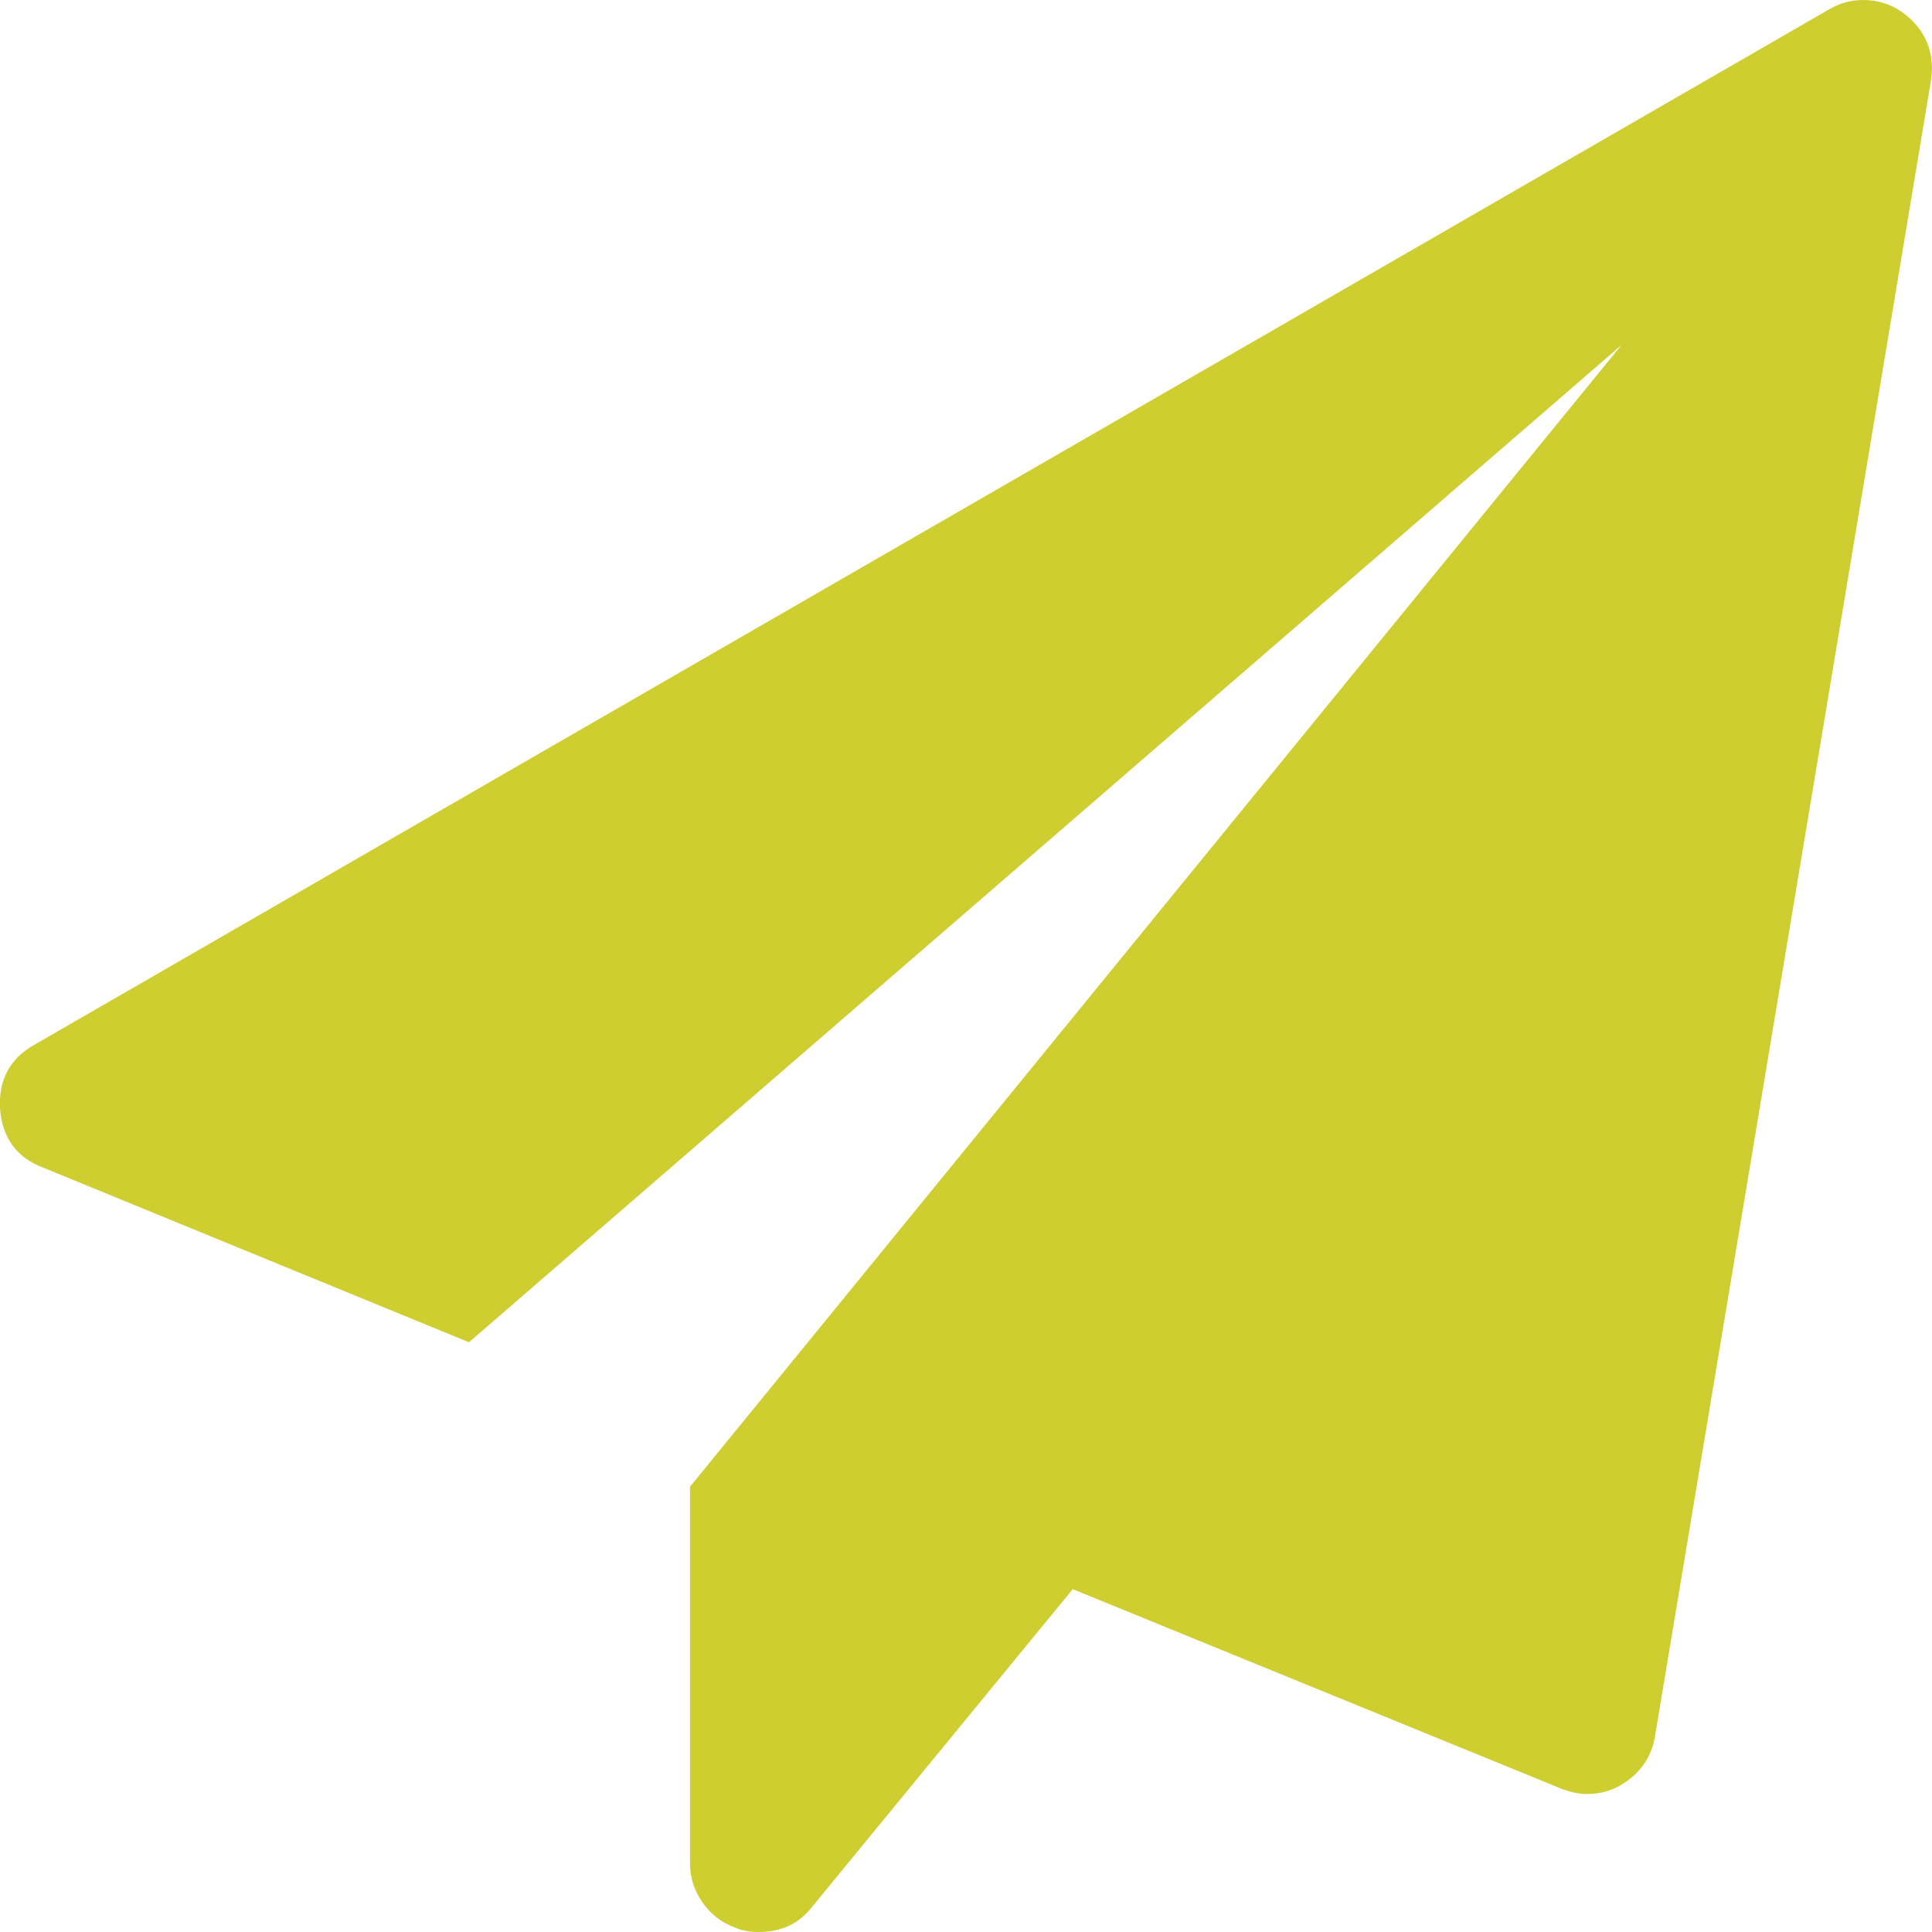
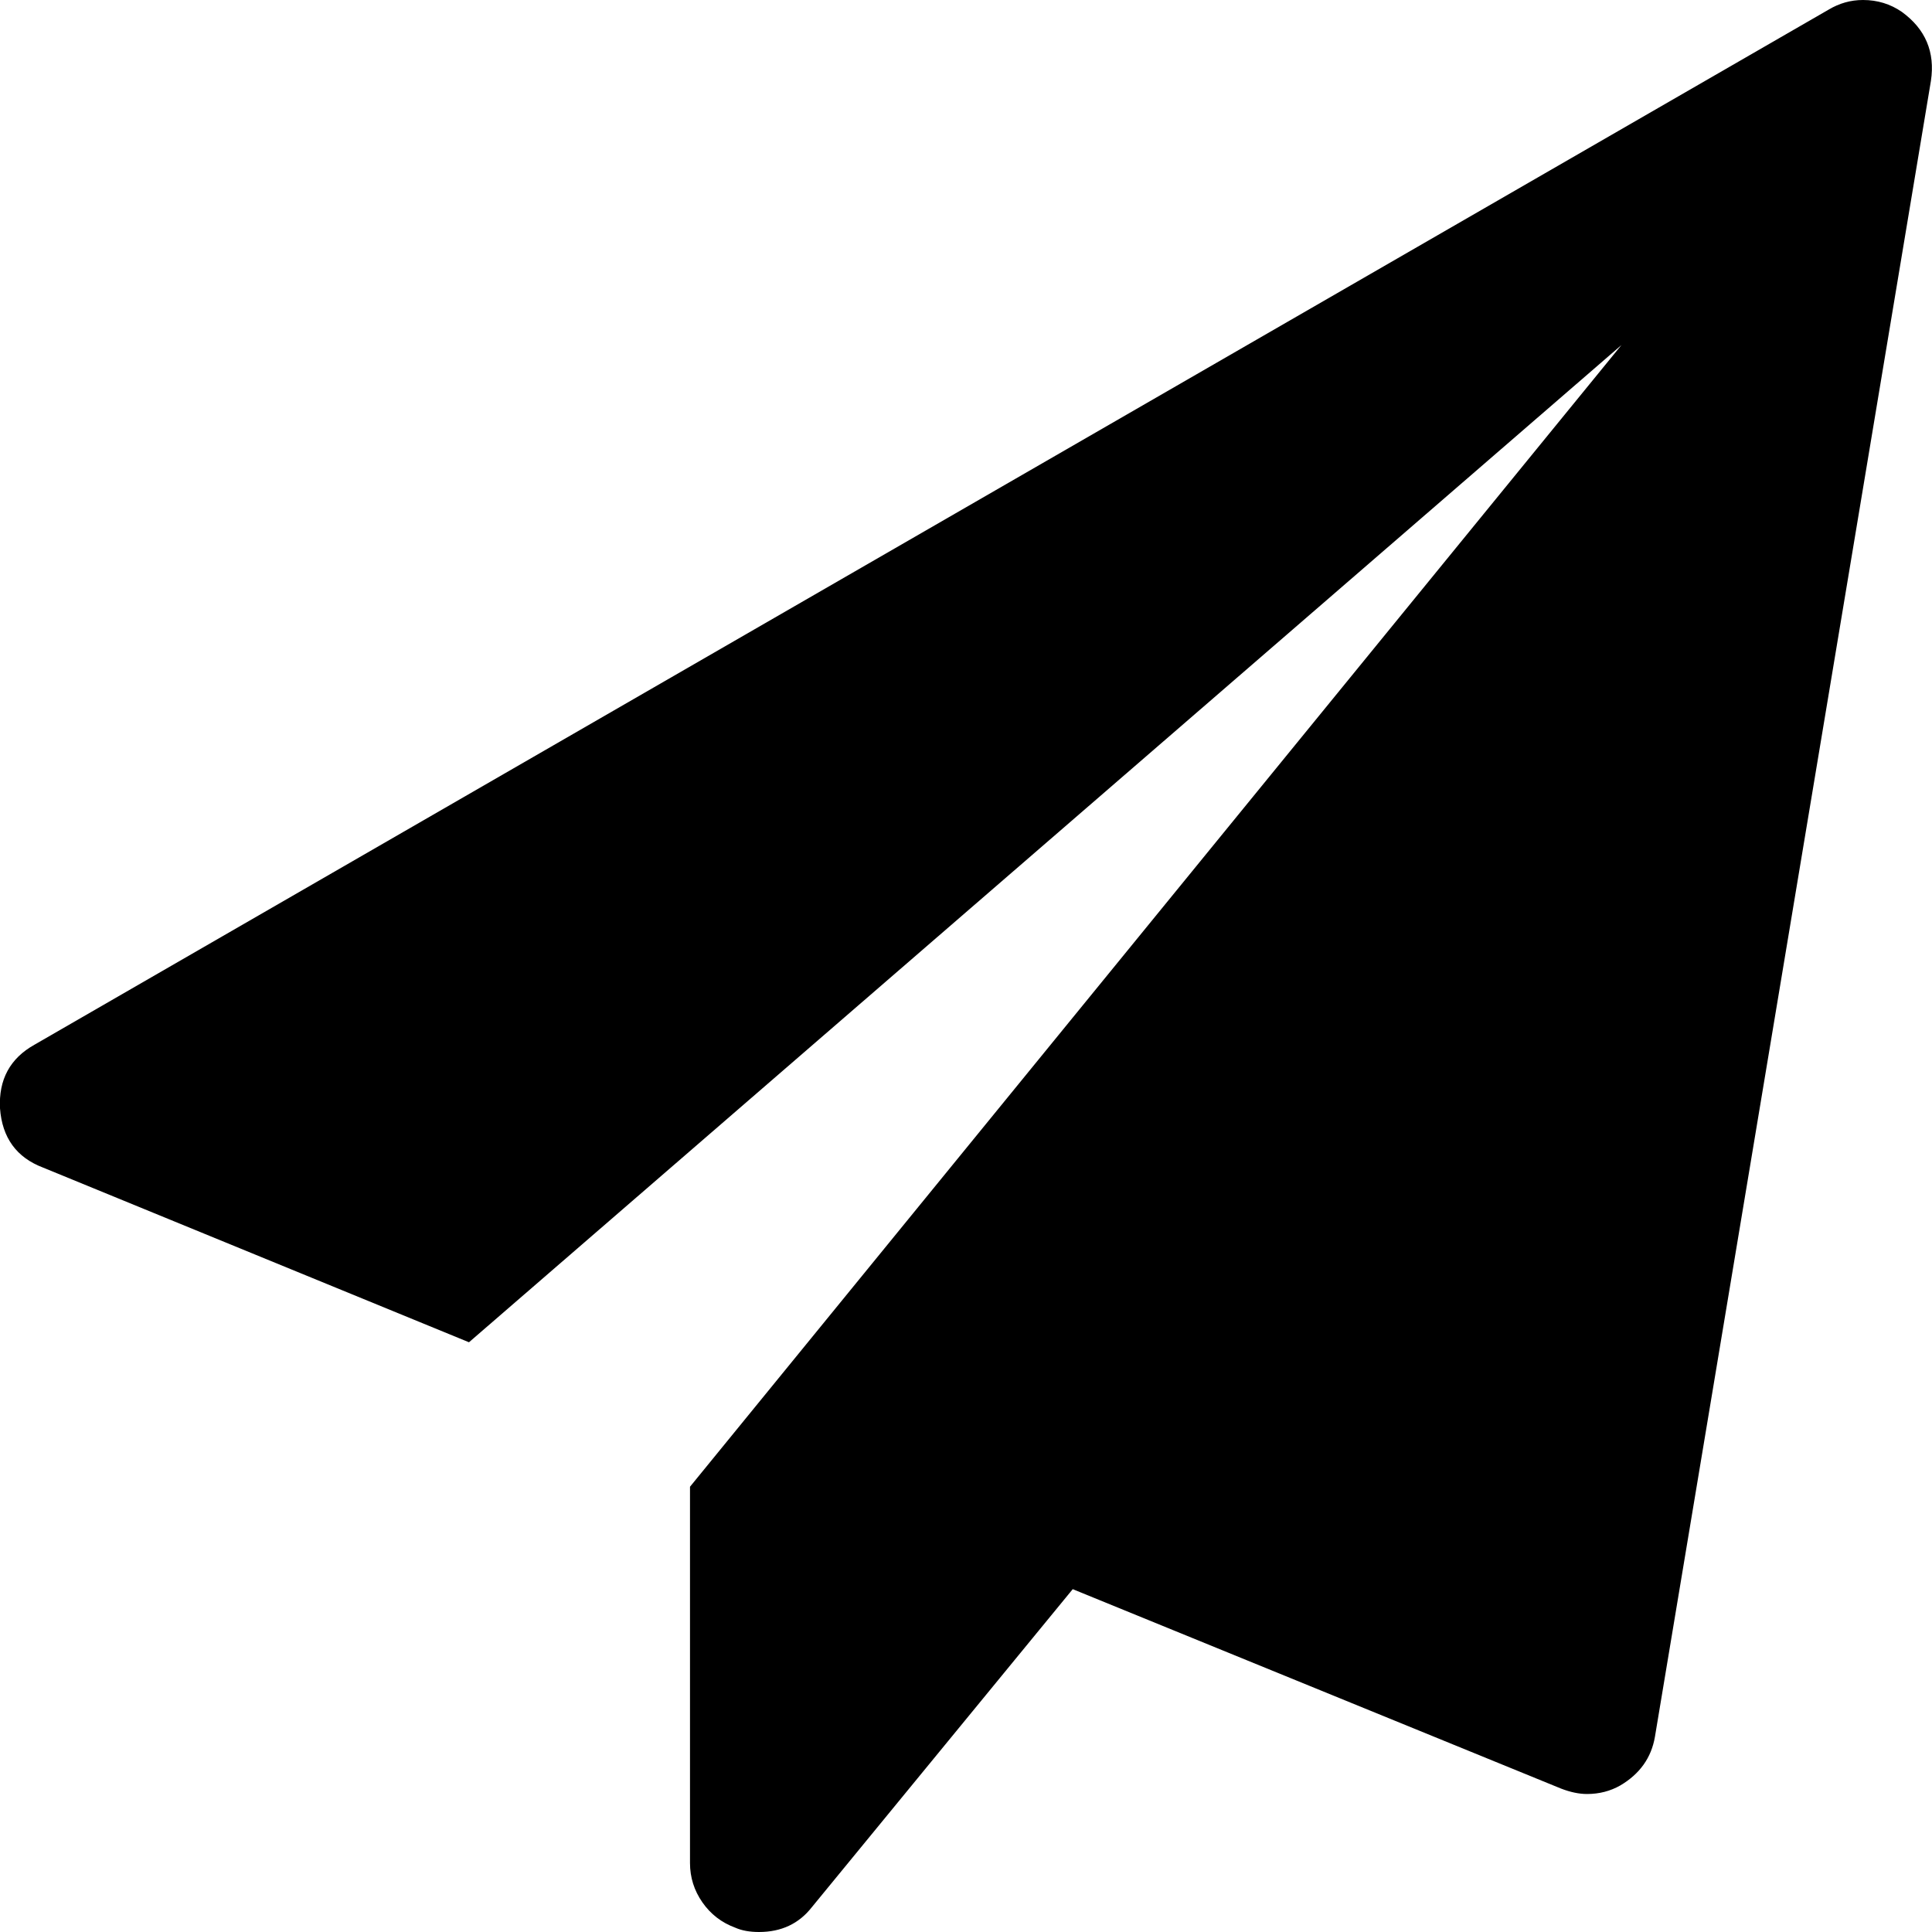
- <svg xmlns="http://www.w3.org/2000/svg" width="48" height="48" viewBox="0 0 1792 1792" fill="#CECE31">
+ <svg xmlns="http://www.w3.org/2000/svg" width="32" height="32" viewBox="0 0 1792 1792" fill="currentColor">
  <path d="M1764 11q33 24 27 64l-256 1536q-5 29-32 45-14 8-31 8-11 0-24-5l-453-185-242 295q-18 23-49 23-13 0-22-4-19-7-30.5-23.5t-11.5-36.5v-349l864-1059-1069 925-395-162q-37-14-40-55-2-40 32-59l1664-960q15-9 32-9 20 0 36 11z" />
</svg>
